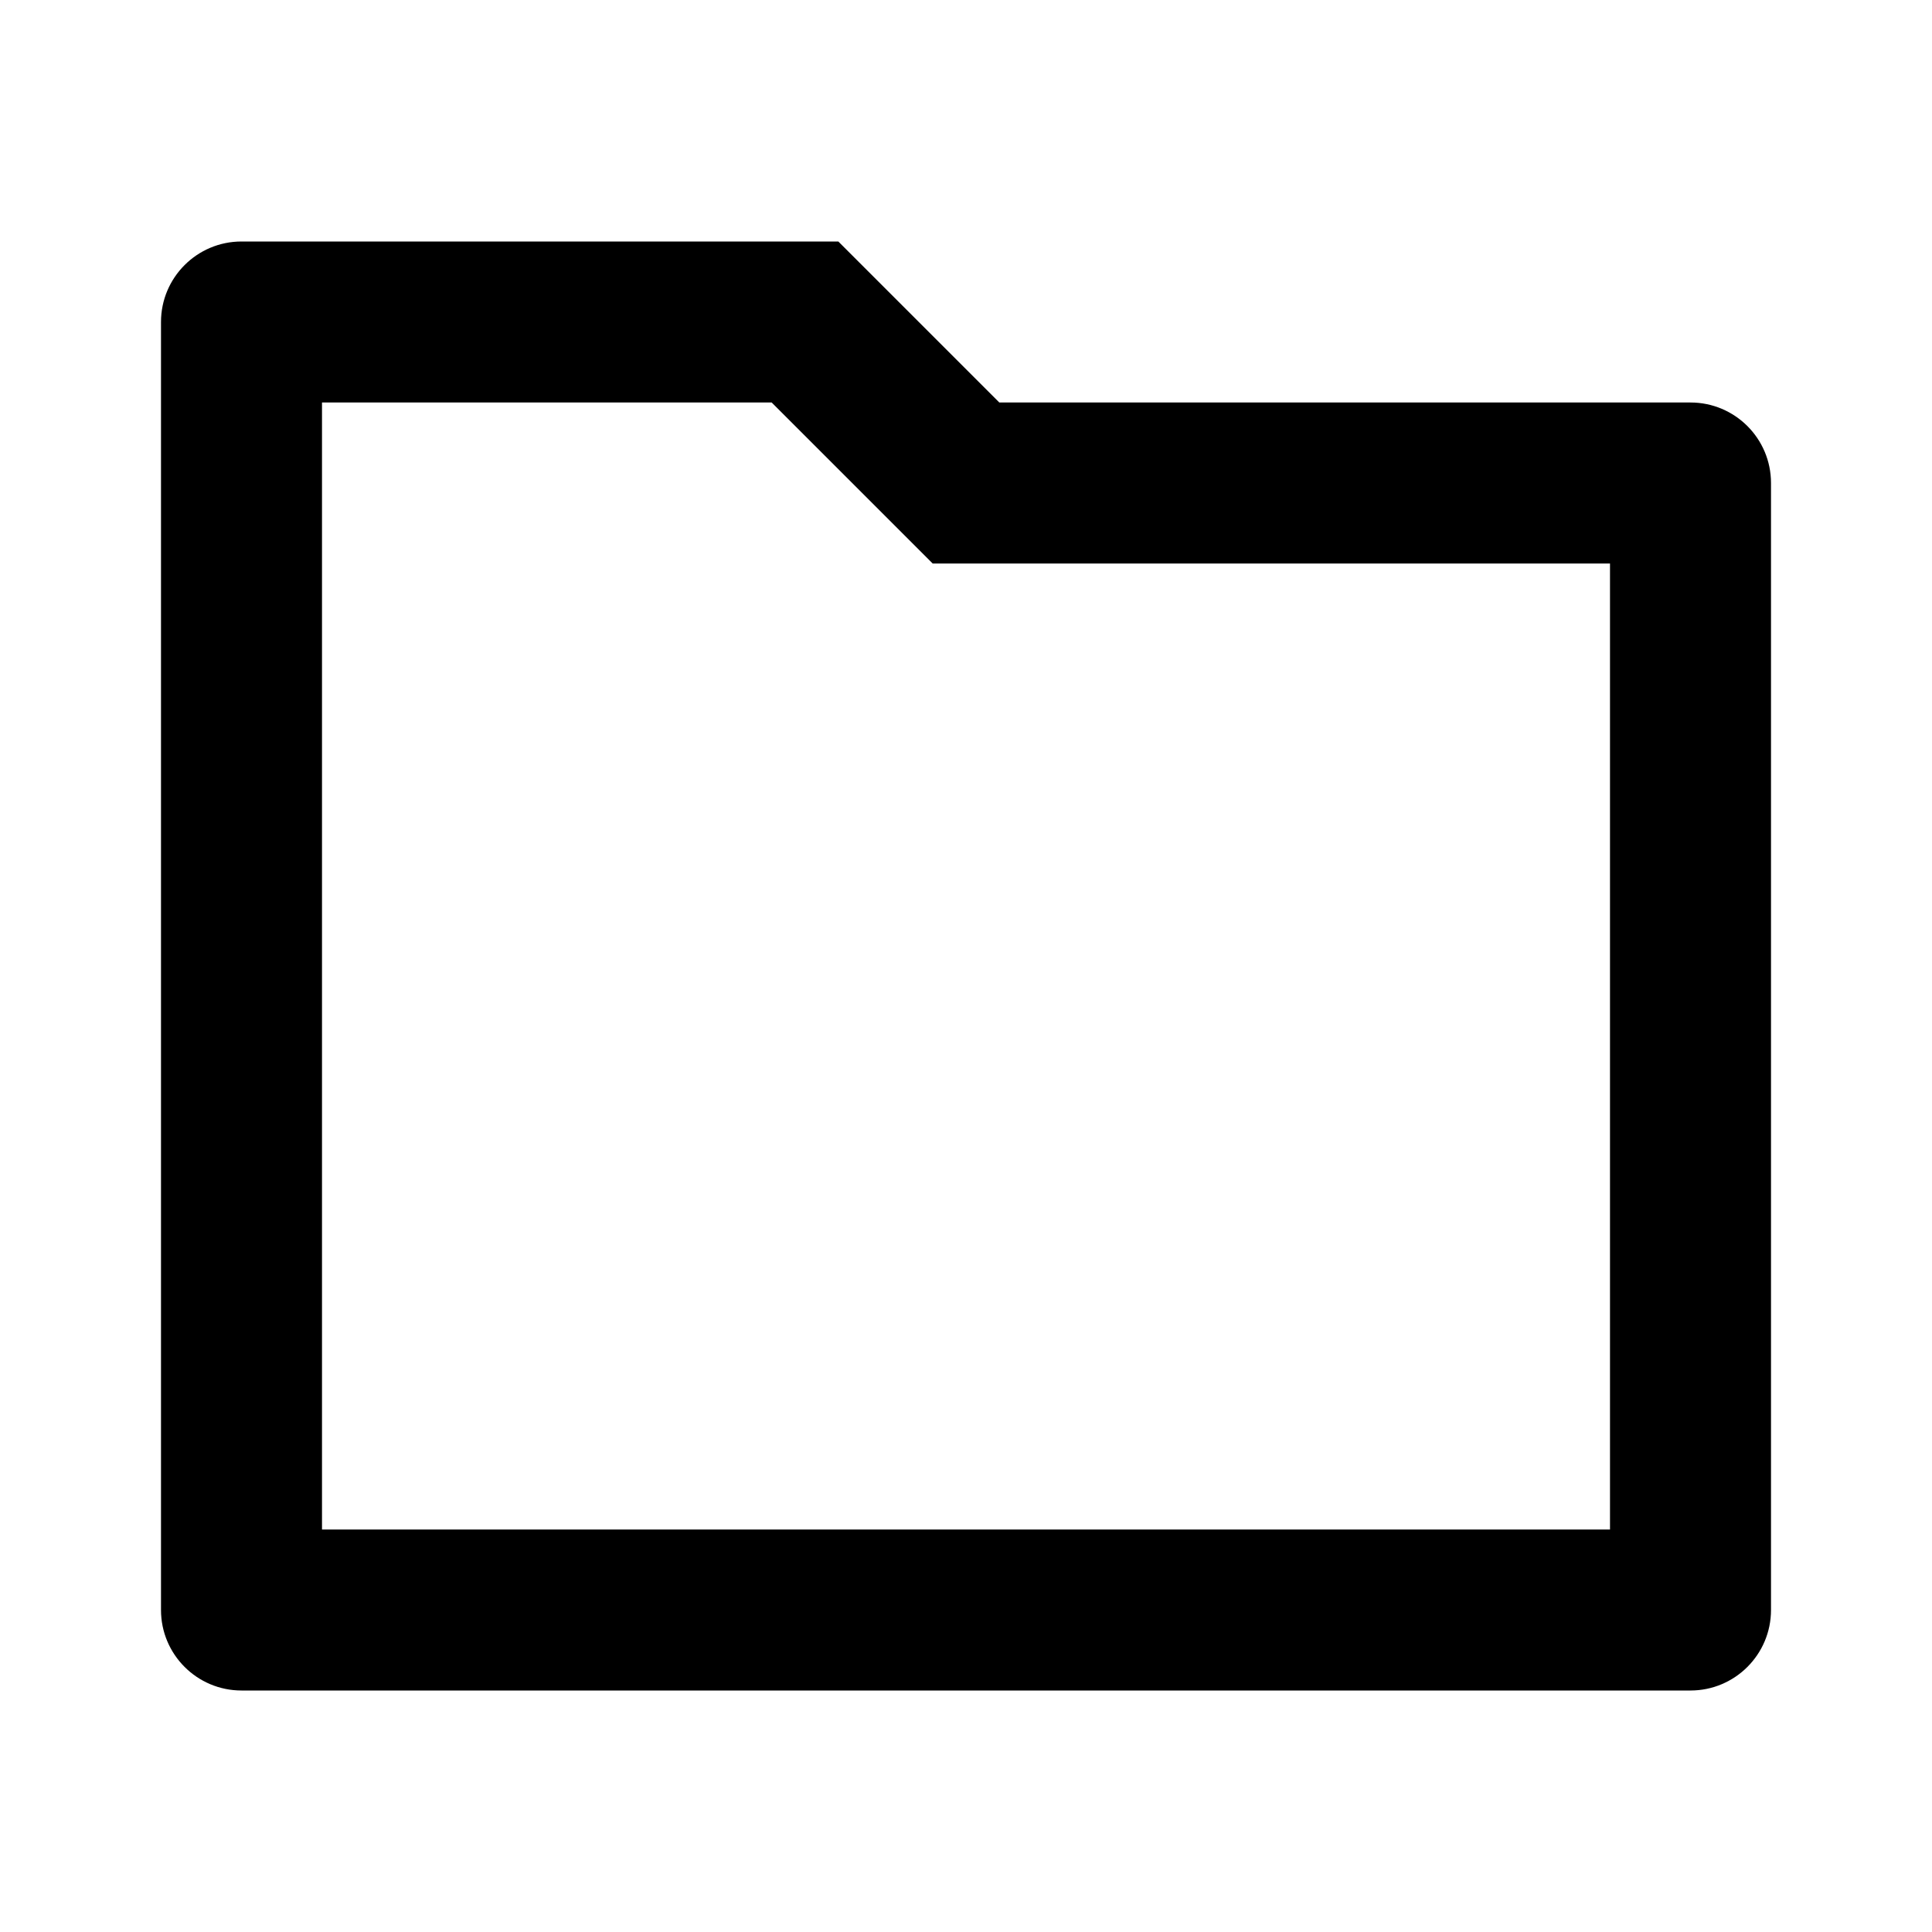
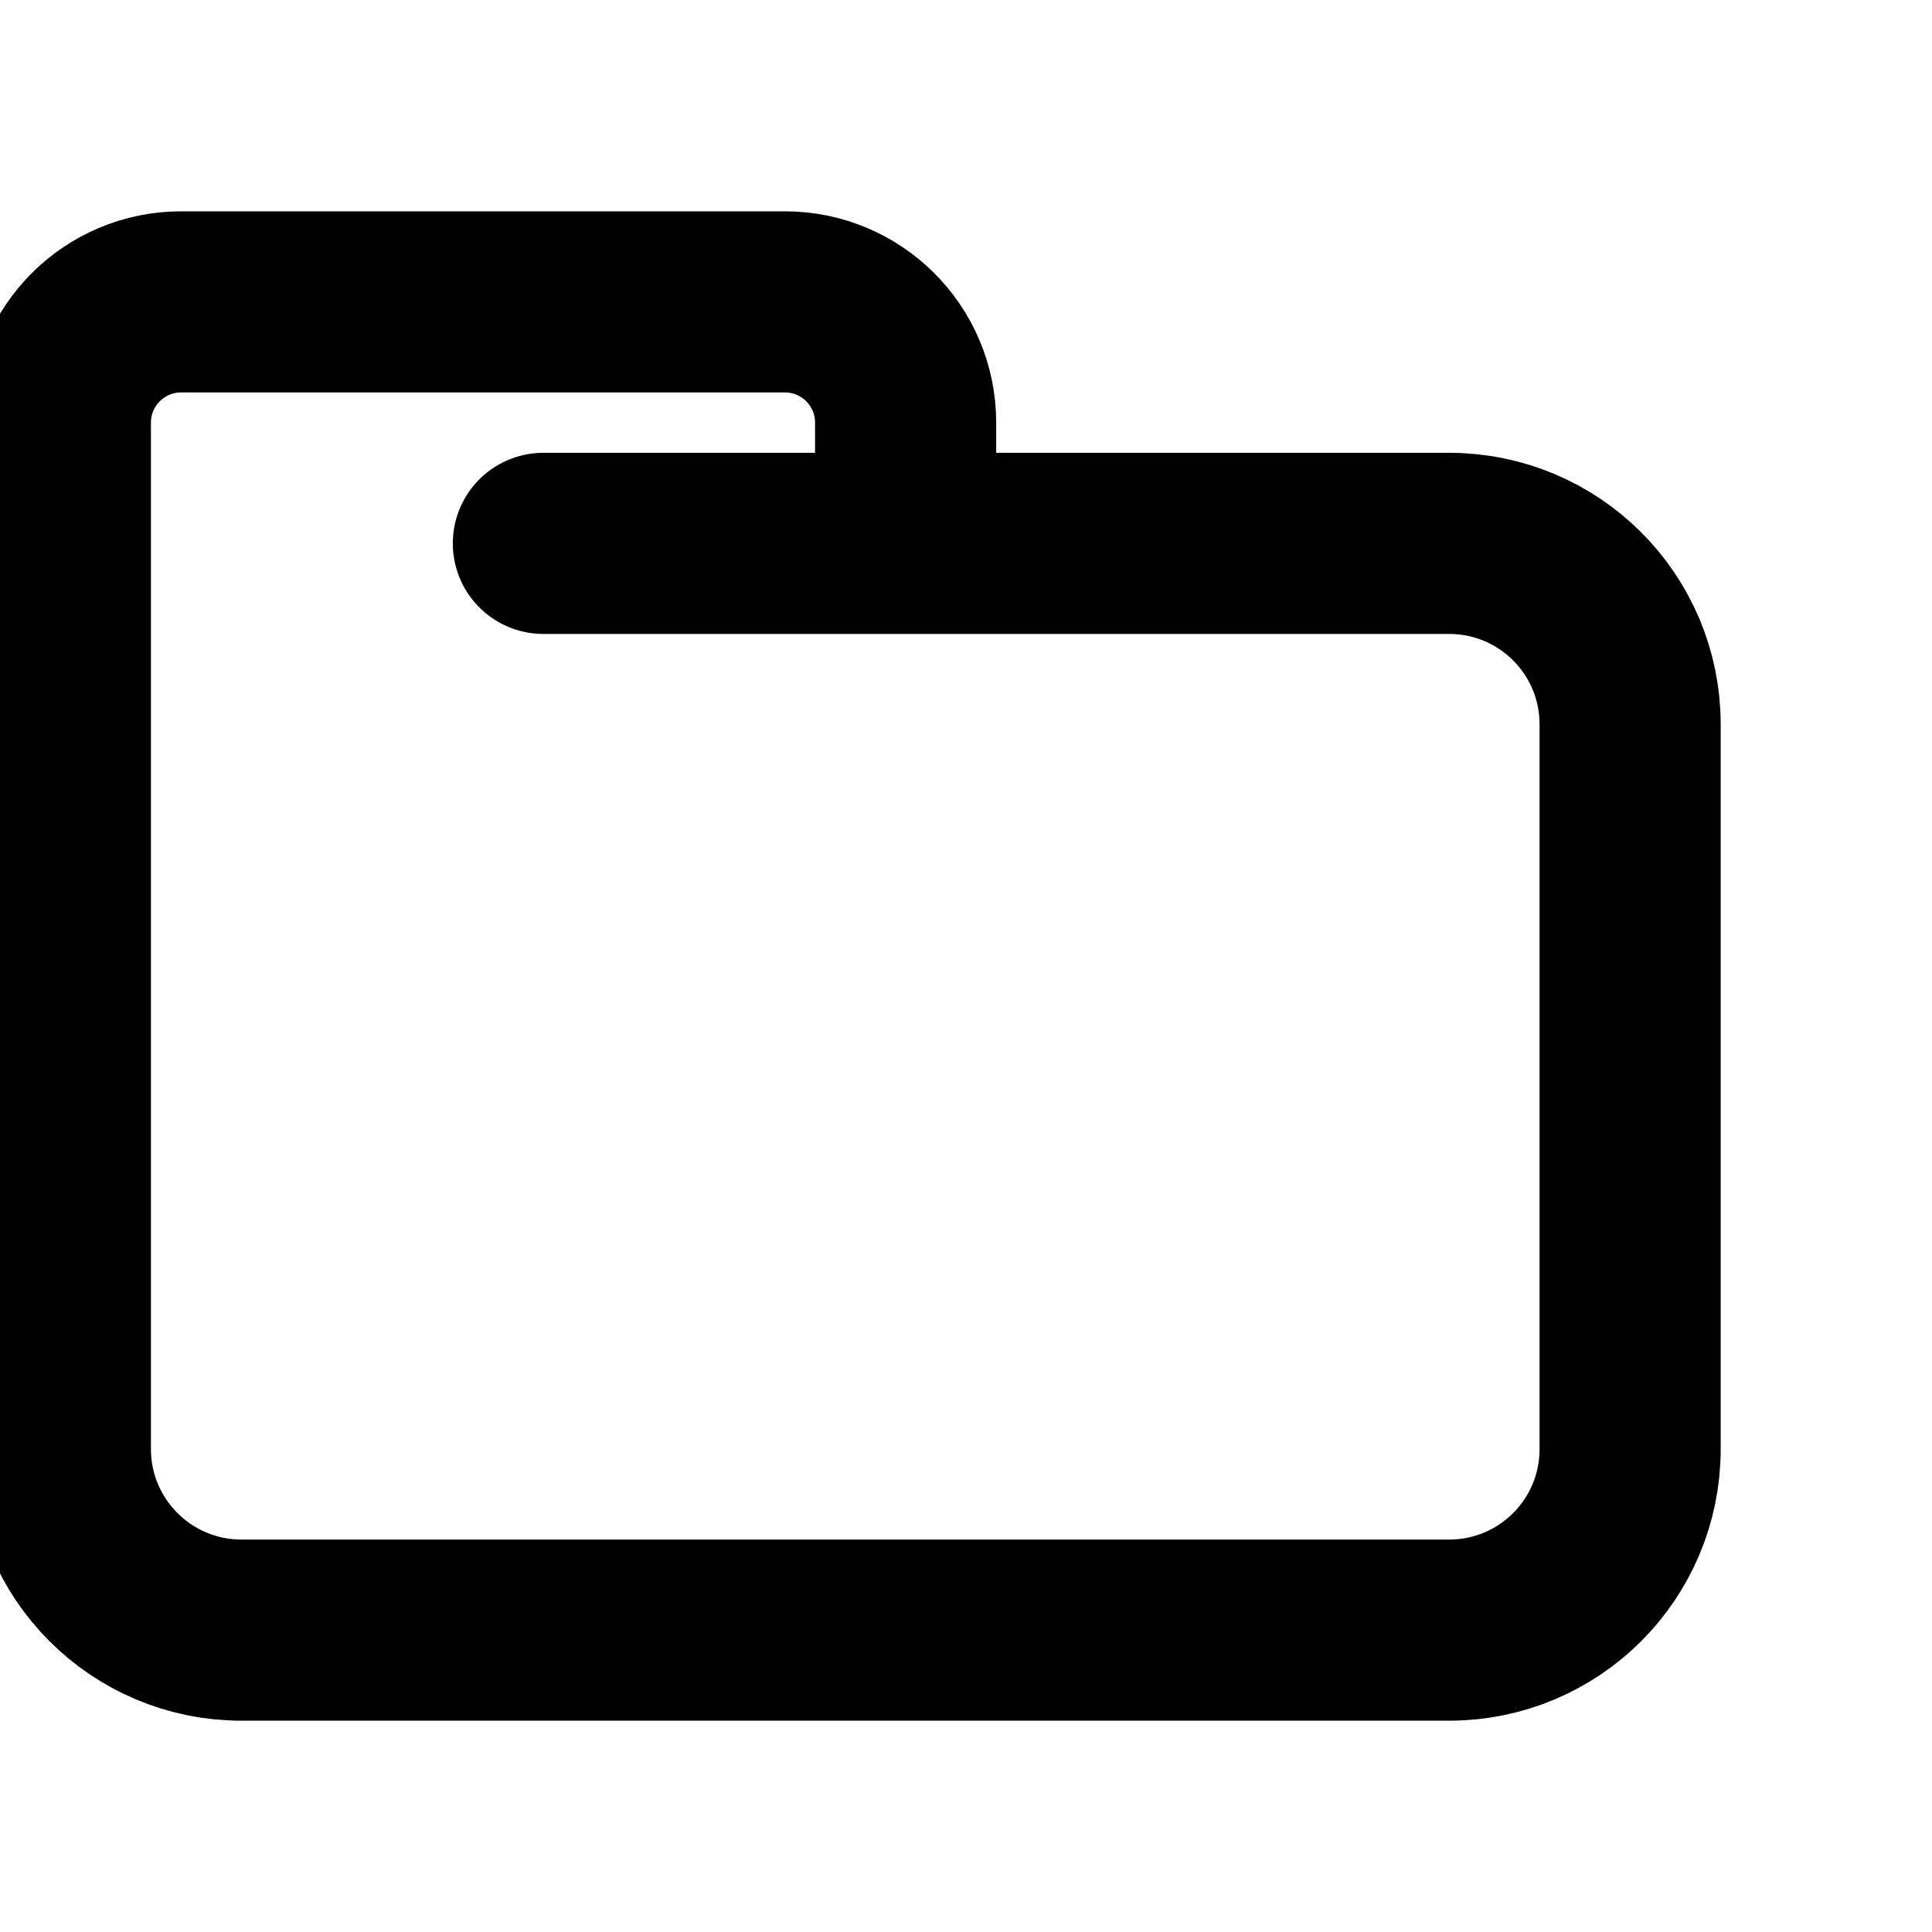
- <svg xmlns="http://www.w3.org/2000/svg" viewBox="0 0 24 24" fill="none" aria-hidden="true">
-   <path d="M4 5V19H20V7H11.586L9.586 5H4ZM12.414 5H21C21.552 5 22 5.448 22 6V20C22 20.552 21.552 21 21 21H3C2.448 21 2 20.552 2 20V4C2 3.448 2.448 3 3 3H10.414L12.414 5Z" fill="currentColor" />
+ <svg xmlns="http://www.w3.org/2000/svg" viewBox="0 0 16 16" fill="none" stroke="currentColor" stroke-width="1.5" aria-hidden="true">
+   <path stroke-linecap="round" stroke-linejoin="round" d="M4.5 4.5H12c.83 0 1.5.67 1.5 1.5v6c0 .83-.67 1.5-1.5 1.5H2A1.5 1.5 0 01.5 12V3.5a1 1 0 011-1h5a1 1 0 011 1v1" />
</svg>
